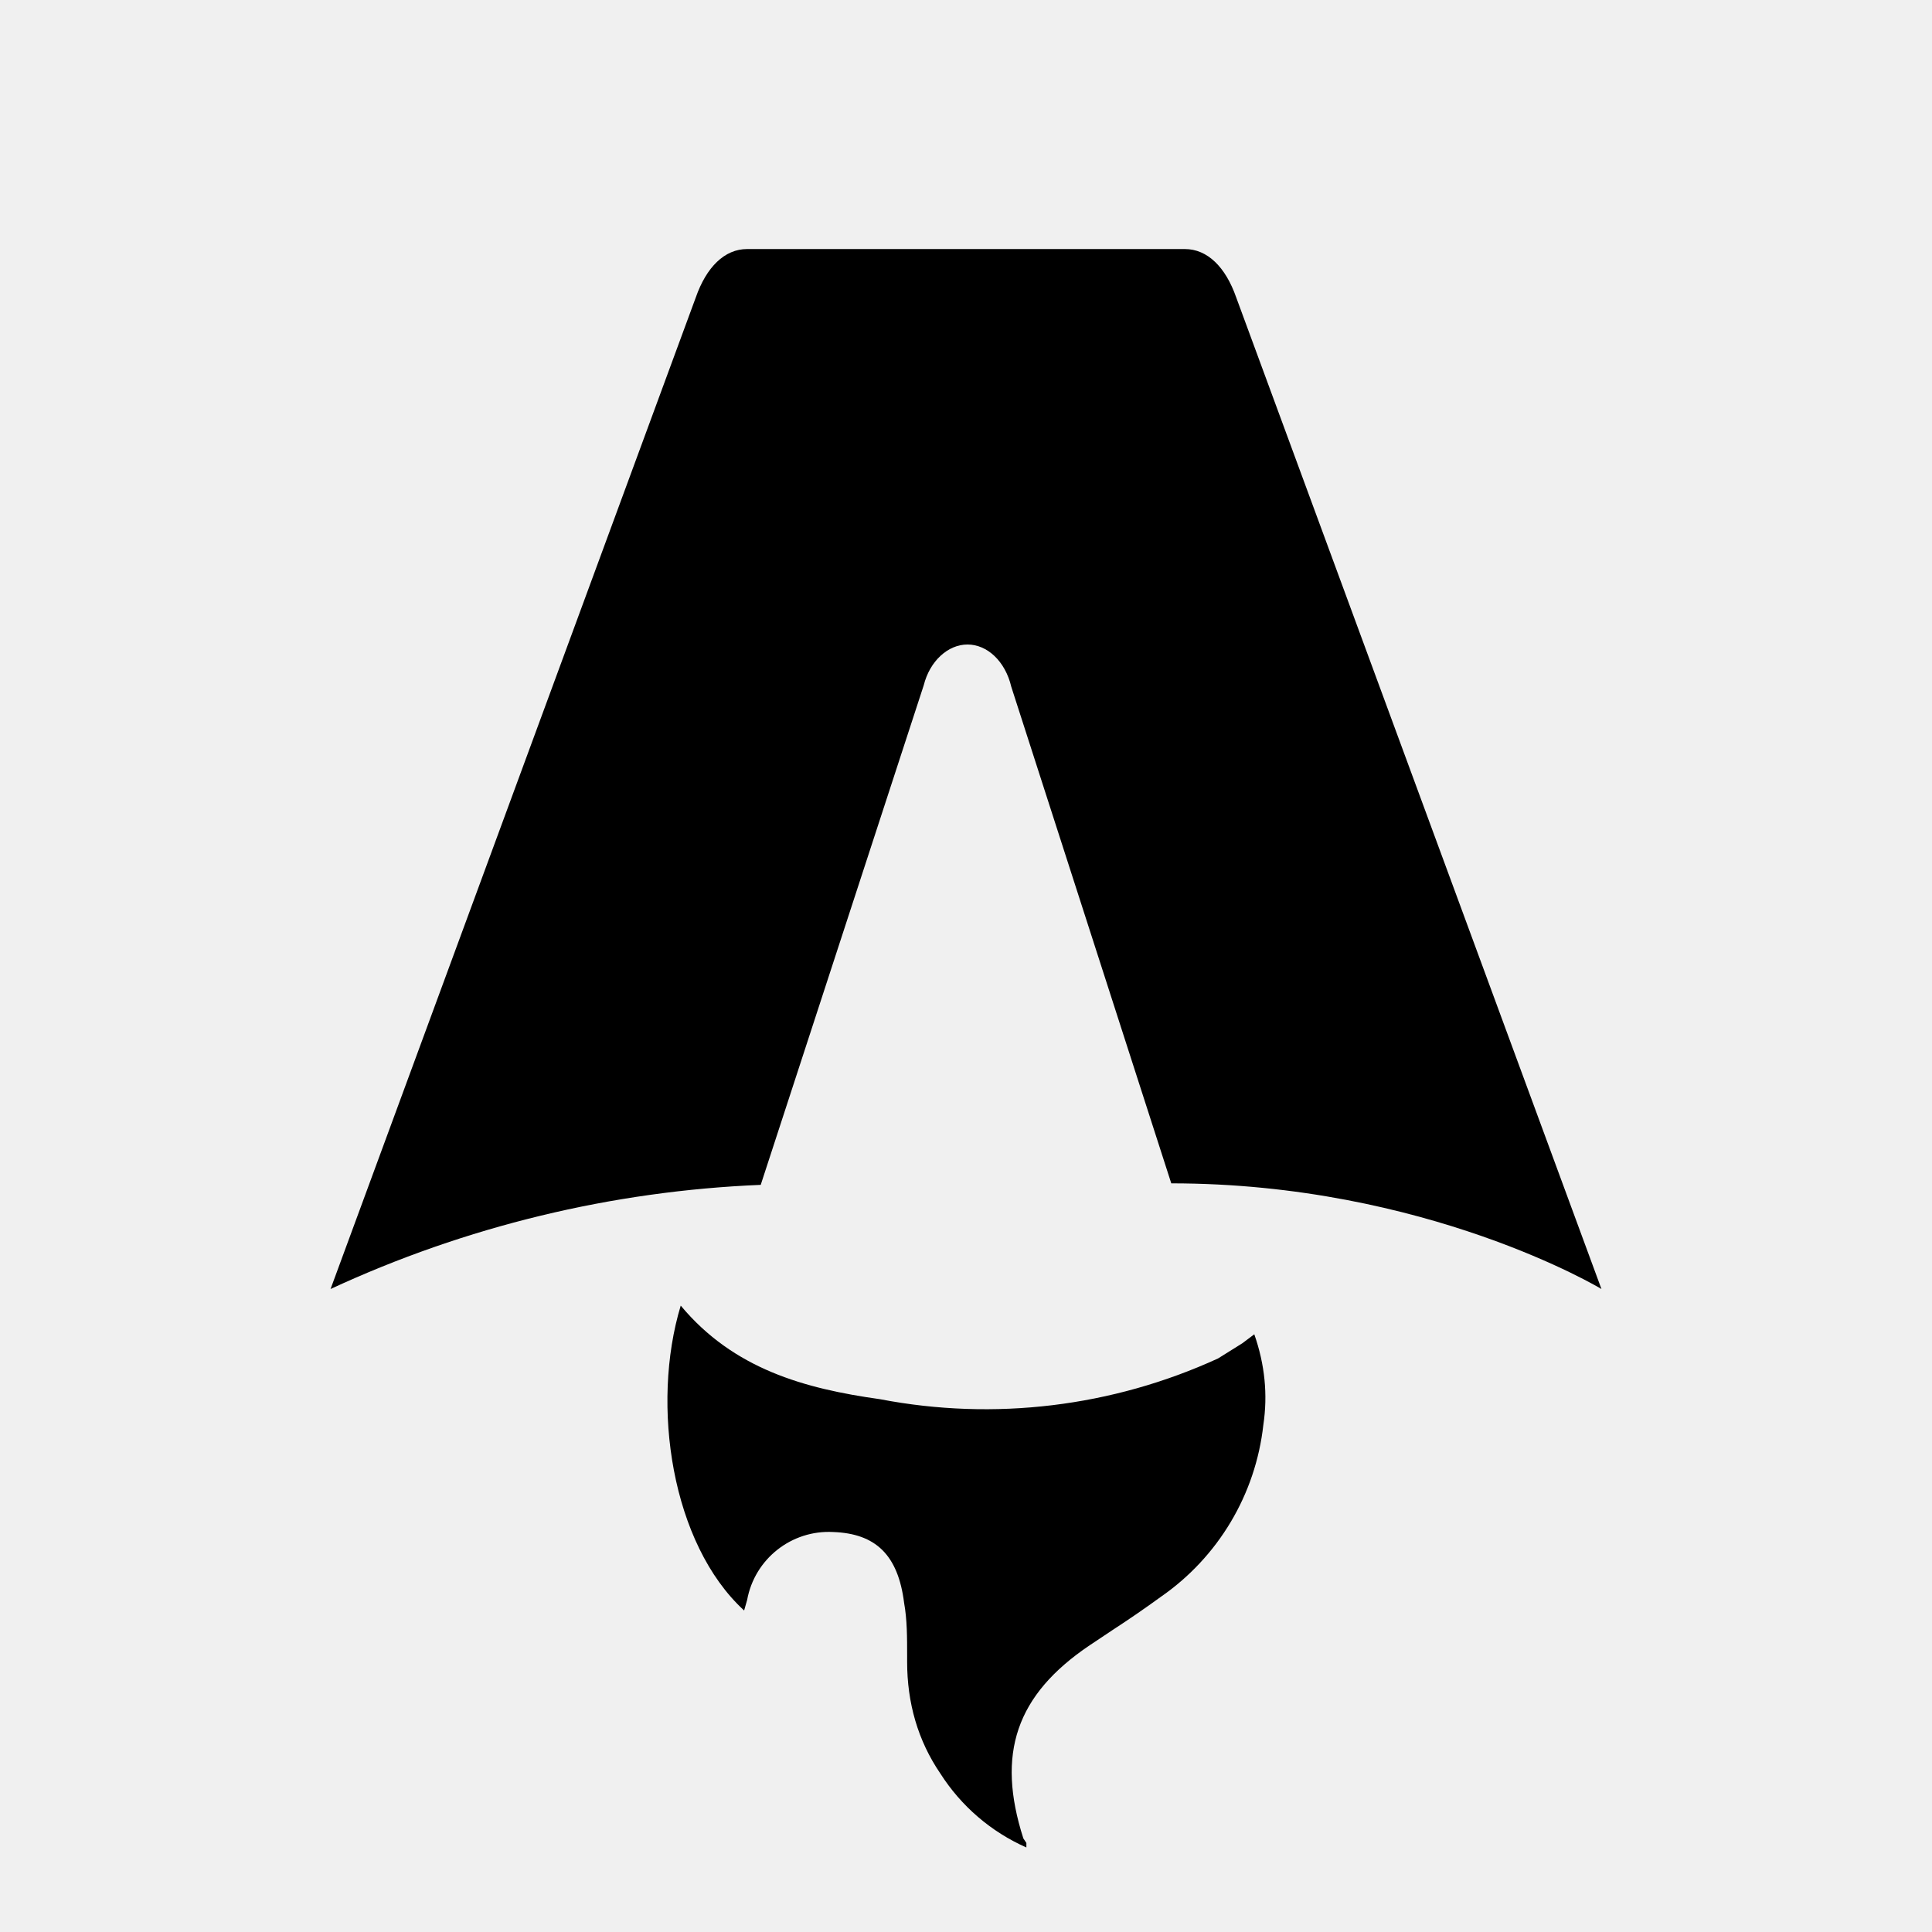
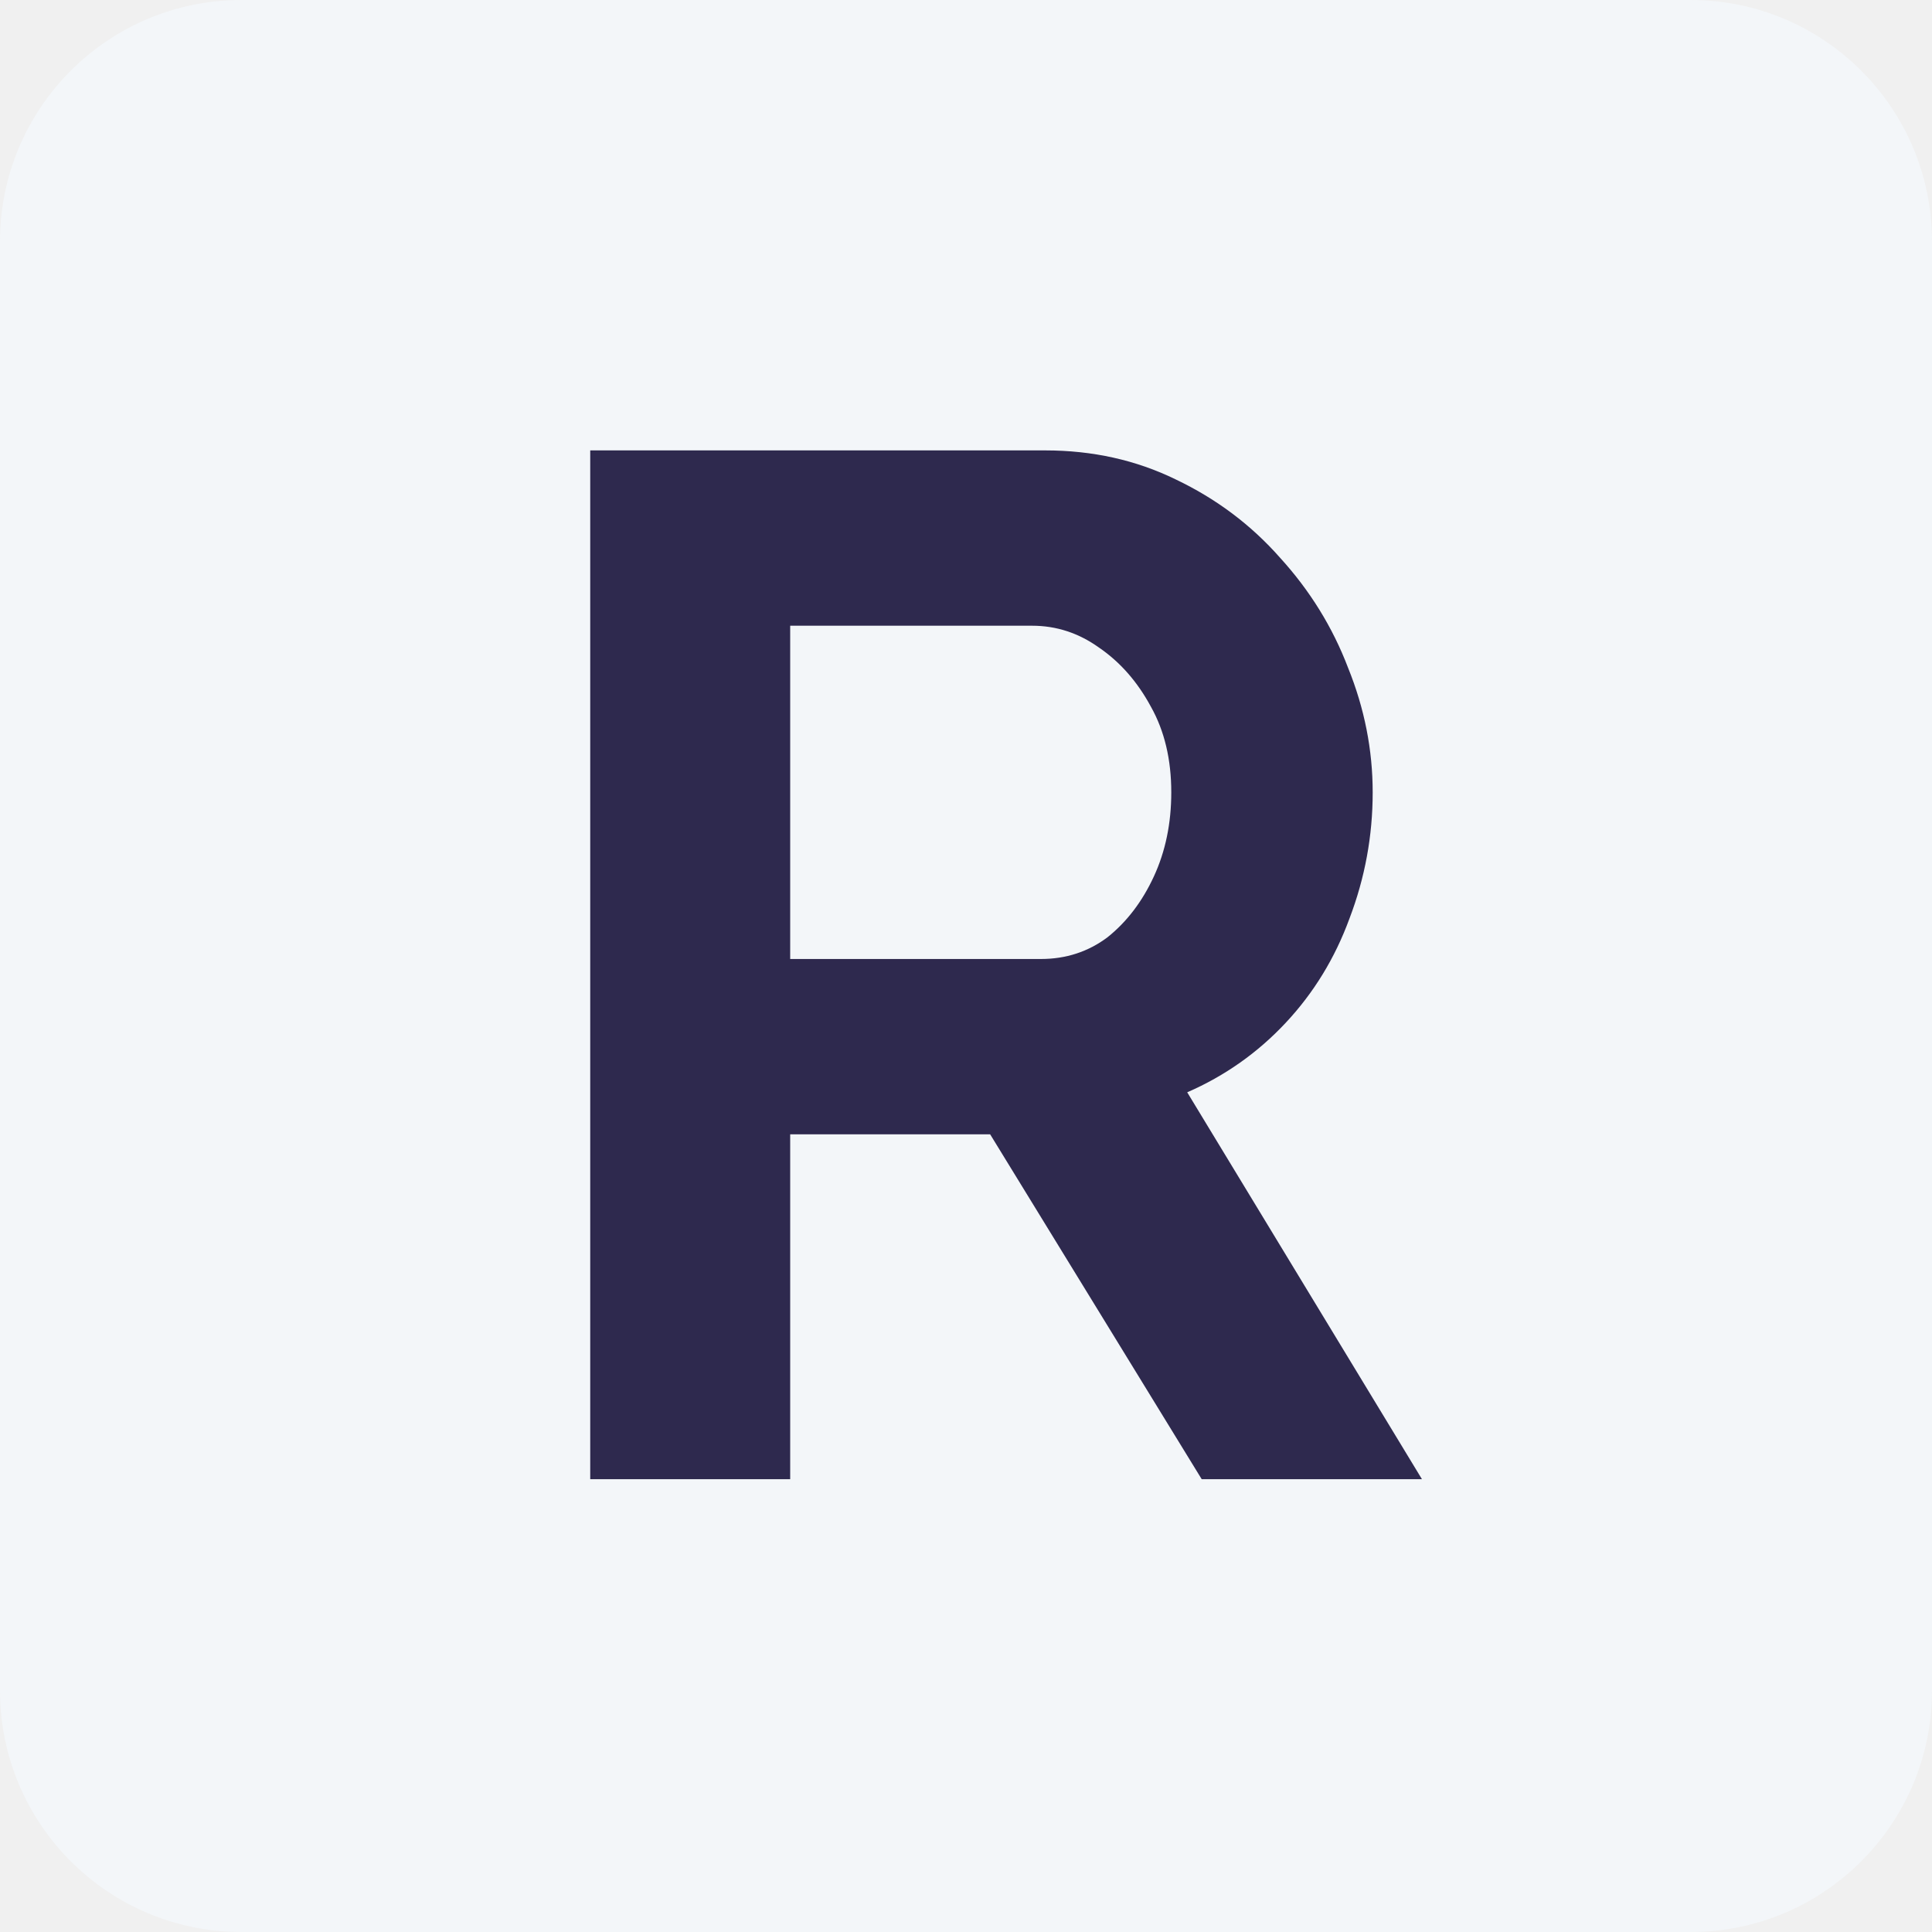
- <svg xmlns="http://www.w3.org/2000/svg" fill="none" viewBox="0 0 128 128">
-   <path d="M50.4 78.5a75.1 75.1 0 0 0-28.5 6.9l24.2-65.7c.7-2 1.9-3.2 3.4-3.2h29c1.5 0 2.7 1.2 3.4 3.2l24.2 65.7s-11.6-7-28.5-7L67 45.5c-.4-1.7-1.6-2.8-2.9-2.8-1.3 0-2.5 1.1-2.9 2.7L50.4 78.5Zm-1.1 28.2Zm-4.2-20.2c-2 6.6-.6 15.8 4.2 20.2a17.5 17.5 0 0 1 .2-.7 5.5 5.5 0 0 1 5.7-4.5c2.8.1 4.3 1.5 4.7 4.7.2 1.1.2 2.3.2 3.5v.4c0 2.7.7 5.2 2.2 7.4a13 13 0 0 0 5.7 4.9v-.3l-.2-.3c-1.8-5.6-.5-9.5 4.4-12.8l1.5-1a73 73 0 0 0 3.2-2.2 16 16 0 0 0 6.8-11.4c.3-2 .1-4-.6-6l-.8.6-1.6 1a37 37 0 0 1-22.4 2.7c-5-.7-9.7-2-13.2-6.2Z" />
-   <style>
-         path { fill: #000; }
-         @media (prefers-color-scheme: dark) {
-             path { fill: #FFF; }
-         }
-     </style>
+ <svg xmlns="http://www.w3.org/2000/svg" width="64" height="64" viewBox="0 0 64 64" fill="none">
+   <rect width="64" height="64" rx="8" fill="#F3F6F9" />
+   <path d="M19.552 49V14.92H34.624C36.192 14.92 37.632 15.24 38.944 15.88C40.288 16.52 41.44 17.384 42.4 18.472C43.392 19.56 44.144 20.776 44.656 22.12C45.2 23.464 45.472 24.84 45.472 26.248C45.472 27.688 45.216 29.08 44.704 30.424C44.224 31.736 43.52 32.888 42.592 33.88C41.664 34.872 40.576 35.64 39.328 36.184L47.104 49H39.808L32.8 37.576H26.176V49H19.552ZM26.176 31.768H34.48C35.312 31.768 36.048 31.528 36.688 31.048C37.328 30.536 37.84 29.864 38.224 29.032C38.608 28.2 38.8 27.272 38.8 26.248C38.8 25.16 38.576 24.216 38.128 23.416C37.68 22.584 37.104 21.928 36.4 21.448C35.728 20.968 34.992 20.728 34.192 20.728H26.176V31.768Z" fill="#2E294E" />
</svg>
